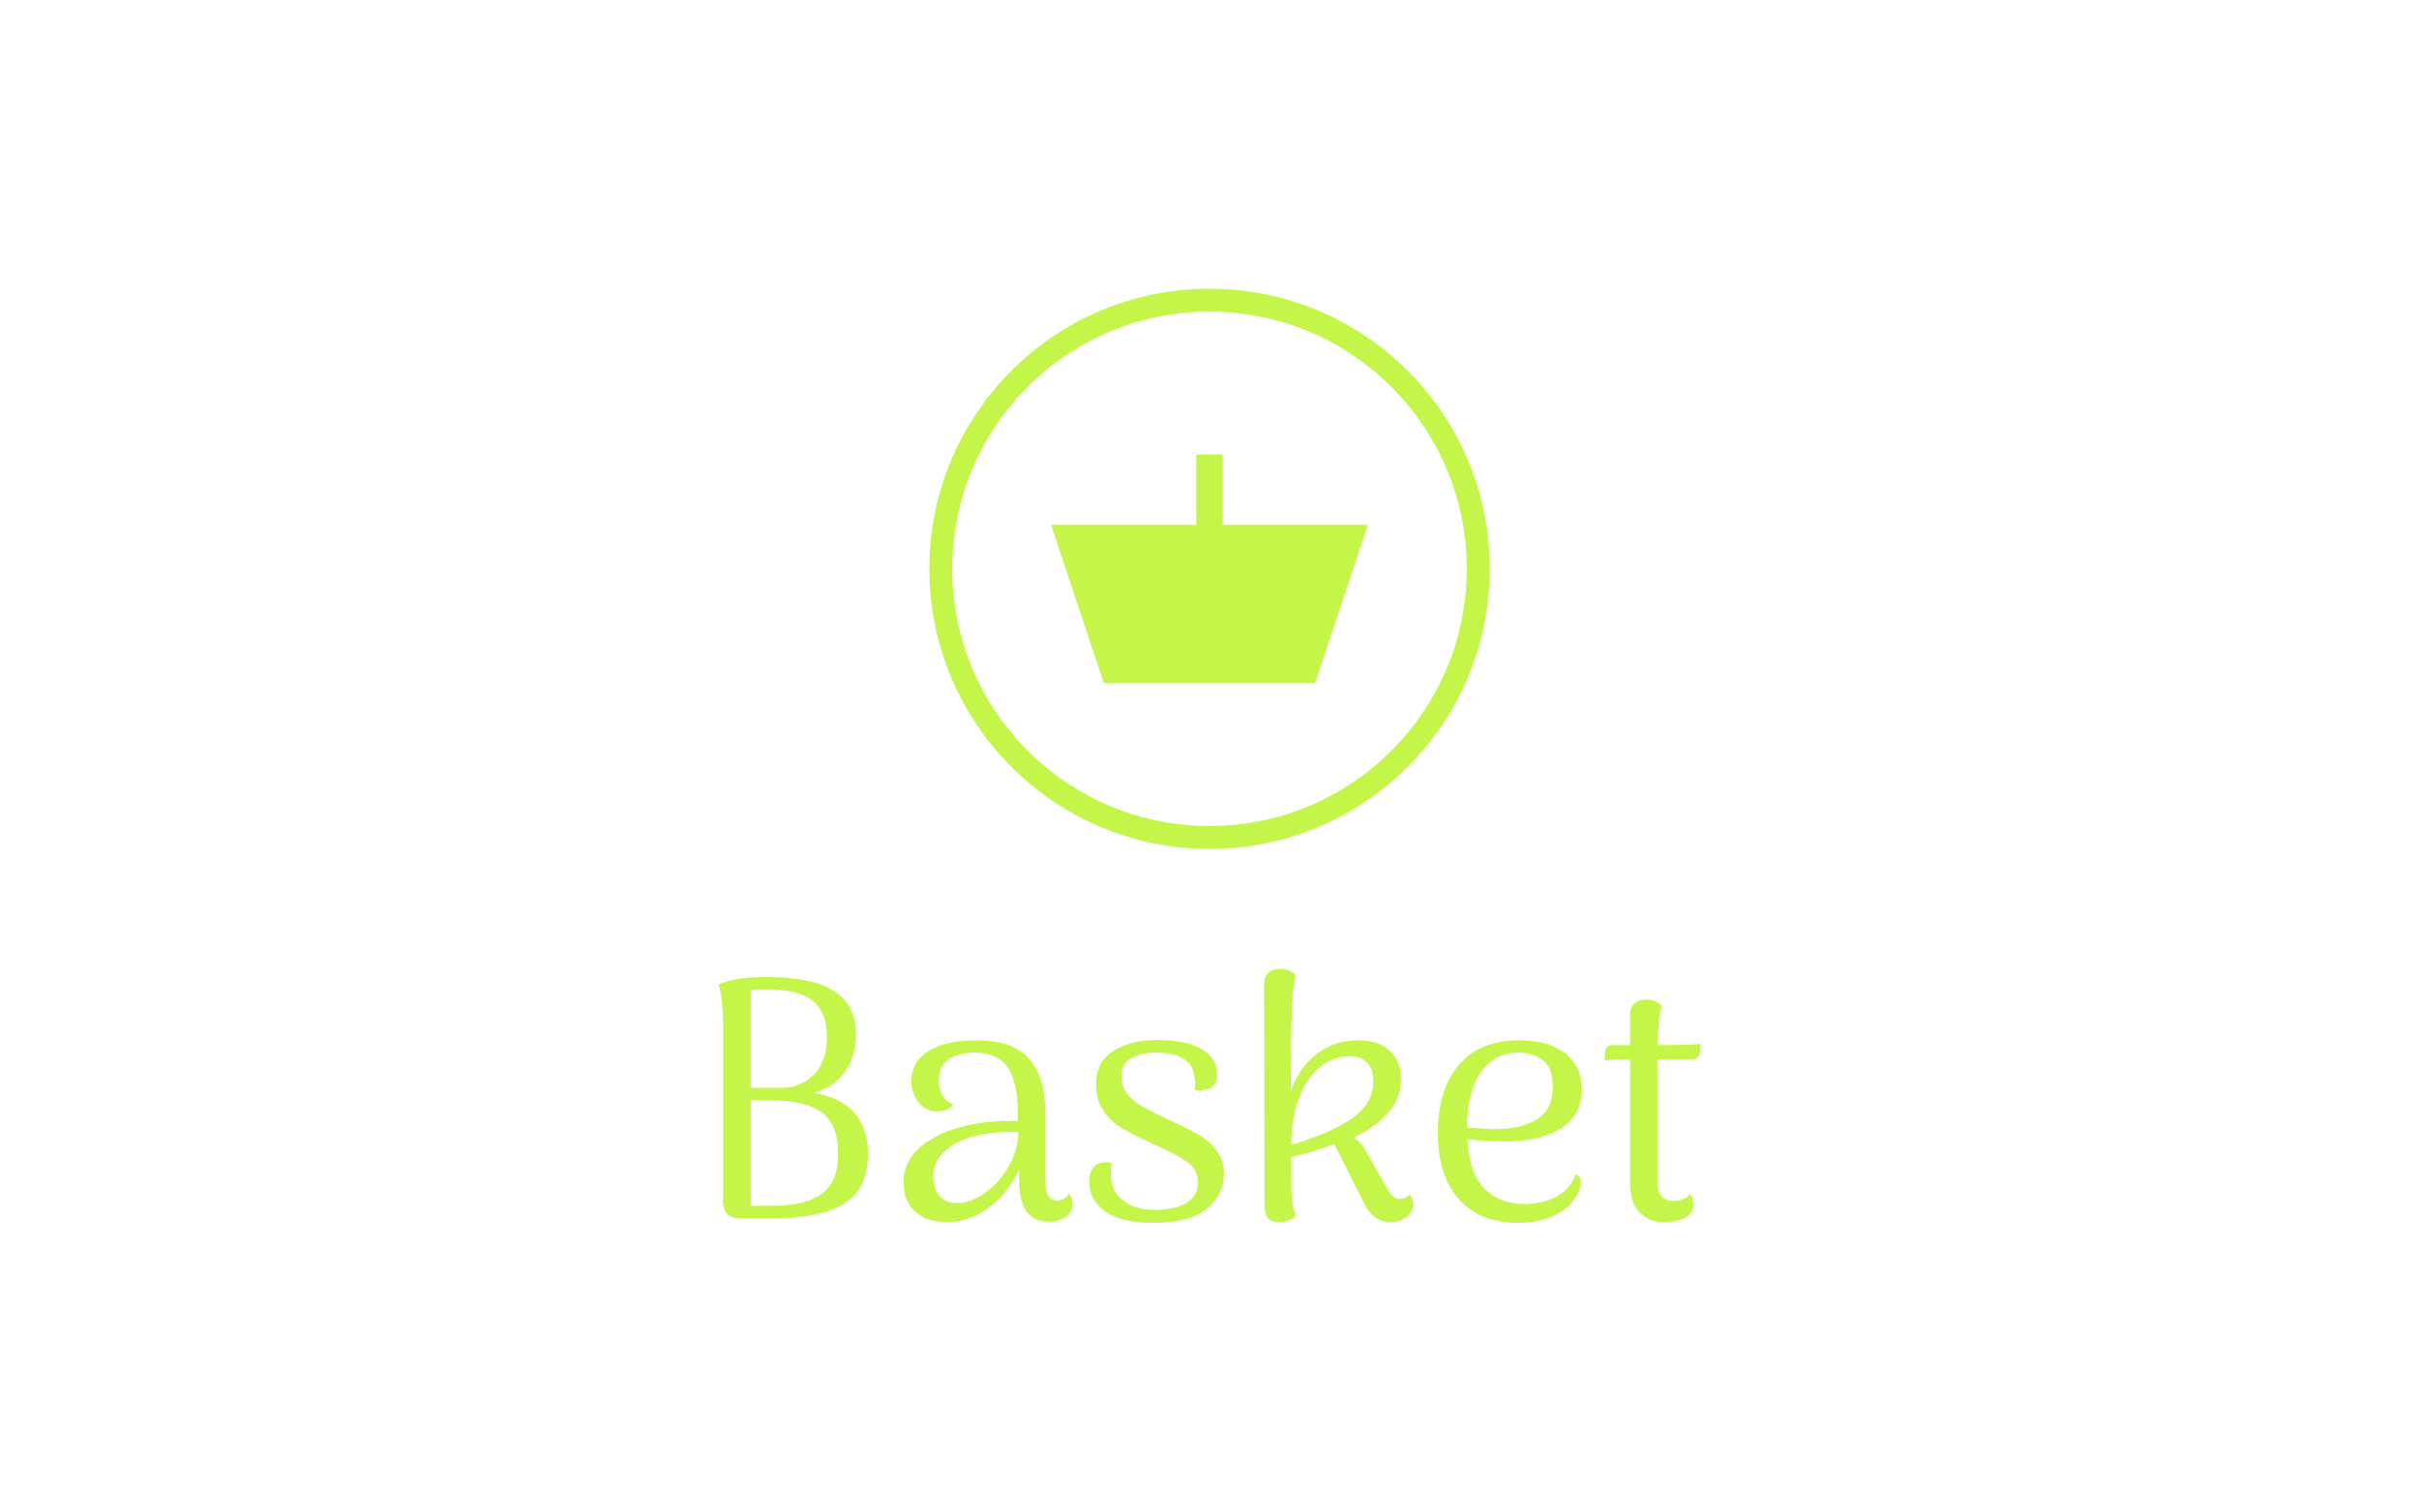
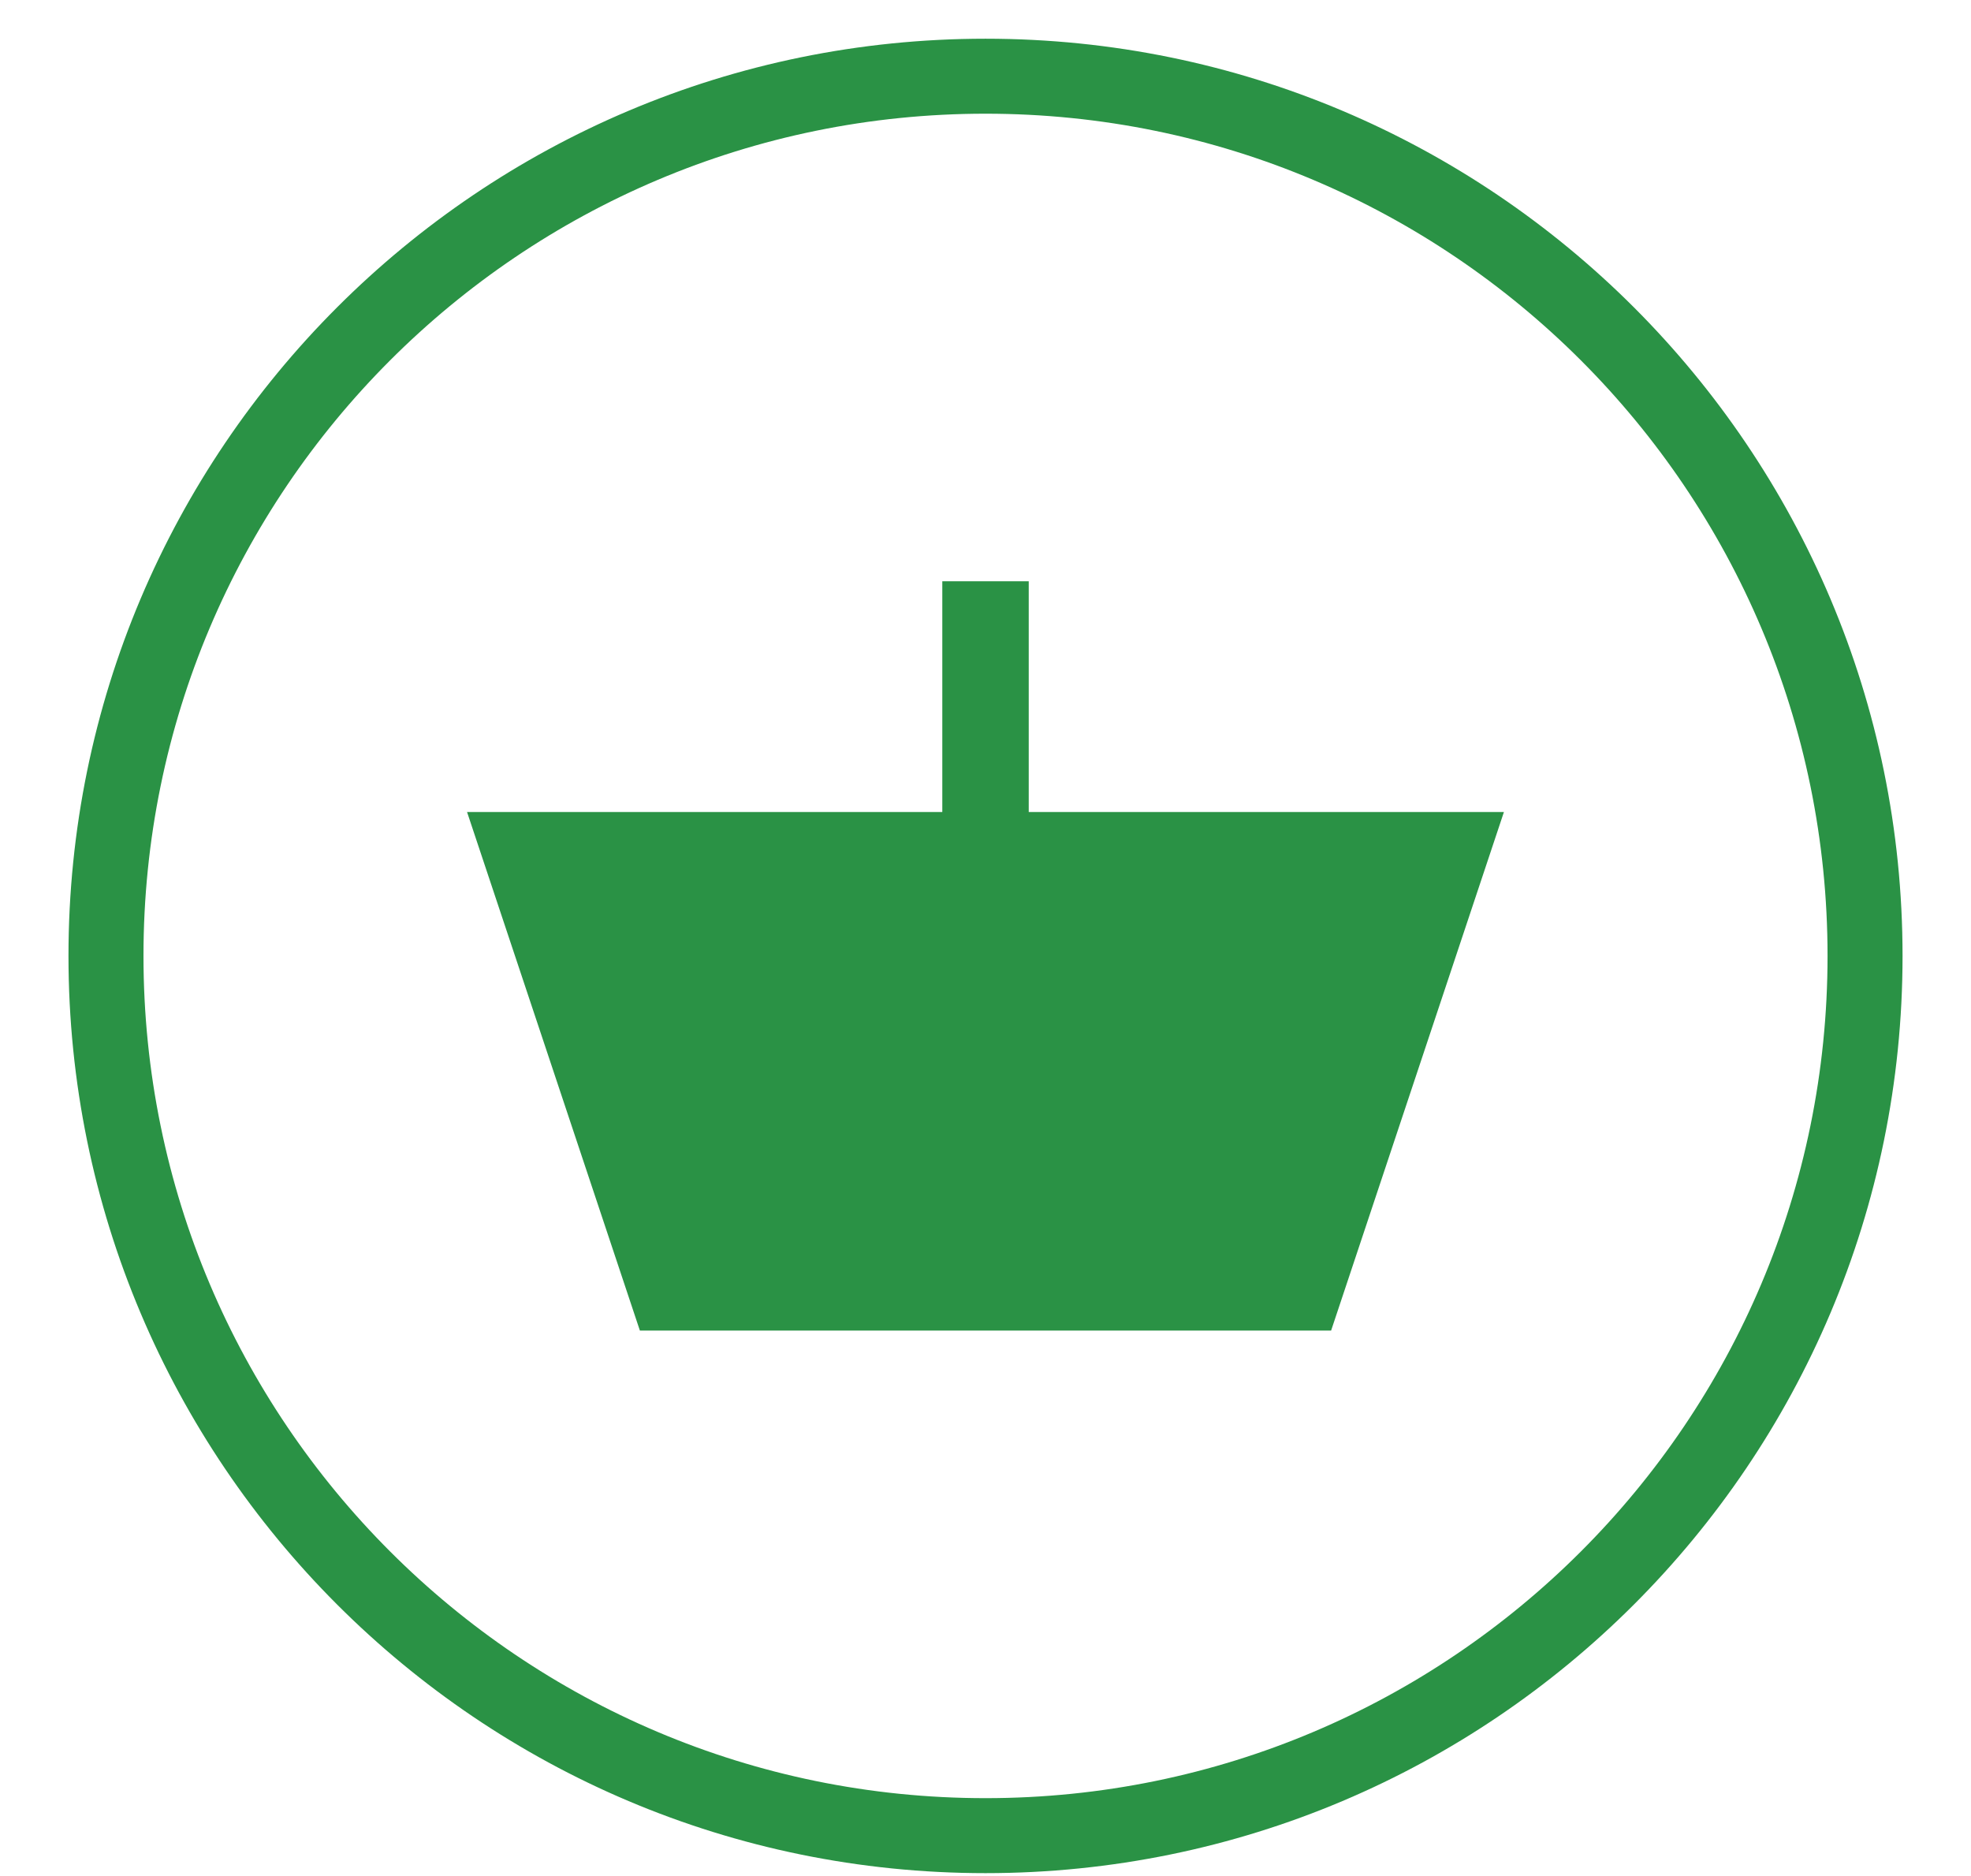
- <svg xmlns="http://www.w3.org/2000/svg" version="1.1" viewBox="0 0 640 400" matcher="0.596">
-   <g viewBox="0 0 640 400" matcher="0.596">
-     <g matcher="0.596">
-       <g matcher="0.596">
-         <g matcher="0.596">
-           <svg viewBox="0 0 640 400" data-background-color="#000000" preserveAspectRatio="xMidYMid meet" height="400" width="640">
-             <g id="tight-bounds" transform="matrix(1,0,0,1,190.0959,76.4)">
-               <svg viewBox="0 0 259.808 247.2" height="247.2" width="259.808">
-                 <g>
-                   <svg viewBox="0 0 395.52 376.326" height="247.2" width="259.808">
-                     <g transform="matrix(1,0,0,1,0,274.0029)">
-                       <svg viewBox="0 0 395.52 102.323" height="102.323" width="395.52">
-                         <g id="textblocktransform">
-                           <svg viewBox="0 0 395.52 102.323" height="102.323" width="395.52" id="textblock">
-                             <g>
-                               <svg viewBox="0 0 395.52 102.323" height="102.323" width="395.52">
-                                 <g transform="matrix(1,0,0,1,0,0)">
-                                   <svg width="395.52" viewBox="4.15 -36.5 143.59 37.15" height="102.323" data-palette-color="#c4f649">
-                                     <path d="M18.1-18.35Q21.95-17.75 23.98-15.48 26-13.2 26-9.4L26-9.4Q26-4.3 22.5-2.15 19 0 12 0L12 0 7.2 0Q6.15 0 5.5-0.6 4.85-1.2 4.8-2.25L4.8-2.25 4.8-28.85Q4.8-30.05 4.65-31.63 4.5-33.2 4.15-34.2L4.15-34.2Q6.25-35.3 11.3-35.3L11.3-35.3Q17.75-35.3 21-33.27 24.25-31.25 24.25-26.8L24.25-26.8Q24.25-23.7 22.65-21.48 21.05-19.25 18.1-18.35L18.1-18.35ZM11.1-33.5Q9.35-33.5 8.85-33.4L8.85-33.4 8.85-19.1 13.05-19.1Q16.15-19.05 18.07-21 20-22.95 20-26.55L20-26.55Q20-30.15 17.93-31.83 15.85-33.5 11.1-33.5L11.1-33.5ZM12.15-1.85Q16.9-1.85 19.28-3.63 21.65-5.4 21.65-9.35L21.65-9.35Q21.65-13.75 19.23-15.5 16.8-17.25 12.15-17.25L12.15-17.25 8.85-17.25 8.85-1.85 12.15-1.85ZM55.4-3.65Q55.95-2.9 55.95-2.1L55.95-2.1Q55.95-1 54.92-0.25 53.9 0.5 52.45 0.5L52.45 0.5Q50.3 0.5 49.2-1 48.1-2.5 48.1-5.7L48.1-5.7 48.1-7.15Q46.45-3.6 43.62-1.53 40.8 0.55 37.45 0.55L37.45 0.55Q34.55 0.55 32.87-1.03 31.2-2.6 31.2-5.25L31.2-5.25Q31.2-8.2 33.45-10.25 35.7-12.3 39.5-13.35L39.5-13.35Q42.85-14.25 46.45-14.25L46.45-14.25Q47.45-14.25 47.9-14.2L47.9-14.2 47.9-15.5Q47.9-19.95 46.42-22.1 44.95-24.25 41.55-24.25L41.55-24.25Q39.35-24.25 37.85-23.3 36.35-22.35 36.35-20.2L36.35-20.2Q36.35-19.05 36.87-18.05 37.4-17.05 38.5-16.65L38.5-16.65Q37.7-15.65 36.1-15.65L36.1-15.65Q34.45-15.65 33.4-16.98 32.35-18.3 32.35-20.05L32.35-20.05Q32.35-22.95 34.9-24.5 37.45-26.05 41.9-26.05L41.9-26.05Q47.05-26.05 49.5-23.4 51.95-20.75 51.95-15.25L51.95-15.25 51.95-5.25Q51.95-2.6 53.75-2.6L53.75-2.6Q54.15-2.6 54.65-2.88 55.15-3.15 55.4-3.65L55.4-3.65ZM39.05-2.25Q41.05-2.25 43.12-3.73 45.2-5.2 46.57-7.6 47.95-10 48-12.6L48-12.6 46.85-12.65Q45.1-12.65 43.3-12.38 41.5-12.1 40.25-11.6L40.25-11.6Q38.05-10.8 36.8-9.4 35.55-8 35.55-6.1L35.55-6.1Q35.55-4.45 36.4-3.35 37.25-2.25 39.05-2.25L39.05-2.25ZM67.65 0.65Q63 0.65 60.67-1.03 58.35-2.7 58.35-5.4L58.35-5.4Q58.35-6.65 58.95-7.43 59.55-8.2 60.85-8.2L60.85-8.2Q61.35-8.2 61.65-8.15L61.65-8.15Q61.5-7.55 61.5-6.95L61.5-6.95Q61.5-6.4 61.55-6.05L61.55-6.05Q61.65-3.85 63.37-2.55 65.1-1.25 68-1.25L68-1.25Q70.85-1.25 72.55-2.25 74.25-3.25 74.25-5.2L74.25-5.2Q74.25-7 72.95-8.05 71.65-9.1 68.85-10.35L68.85-10.35 67.25-11.1Q64.45-12.4 62.97-13.3 61.5-14.2 60.42-15.75 59.35-17.3 59.35-19.65L59.35-19.65Q59.35-22.9 61.9-24.5 64.45-26.1 68.35-26.1L68.35-26.1Q72.45-26.1 74.75-24.78 77.05-23.45 77.05-21.1L77.05-21.1Q77.05-19 75.2-18.8L75.2-18.8Q74.7-18.7 74.55-18.7L74.55-18.7Q74.25-18.7 73.75-18.8L73.75-18.8Q73.85-19.4 73.85-19.8L73.85-19.8Q73.85-20.45 73.7-20.9L73.7-20.9Q73.5-22.55 72.07-23.4 70.65-24.25 68.2-24.25L68.2-24.25Q65.95-24.25 64.5-23.43 63.05-22.6 63.05-20.8L63.05-20.8Q63.05-19.3 63.9-18.23 64.75-17.15 65.92-16.48 67.1-15.8 69.5-14.65L69.5-14.65 70.6-14.15Q73.05-13 74.52-12.13 76-11.25 77.02-9.85 78.05-8.45 78.05-6.5L78.05-6.5Q78.05-3.55 75.6-1.45 73.15 0.65 67.65 0.65L67.65 0.65ZM105.19-3.5Q105.74-2.9 105.74-2.05L105.74-2.05Q105.74-0.95 104.74-0.2 103.74 0.55 102.39 0.55L102.39 0.55Q101.14 0.55 100.12-0.2 99.09-0.95 98.49-2.35L98.49-2.35 94.19-10.85Q91.34-9.8 87.89-8.95L87.89-8.95Q87.89-4.4 87.99-3 88.09-1.6 88.59-0.35L88.59-0.35Q88.09 0.05 87.57 0.3 87.04 0.55 86.19 0.55L86.19 0.55Q84.94 0.55 84.47-0.08 83.99-0.7 83.99-1.85L83.99-1.85 83.94-34.3Q83.94-35.35 84.57-35.93 85.19-36.5 86.24-36.5L86.24-36.5Q87.64-36.5 88.54-35.6L88.54-35.6Q88.19-33.9 88.09-32.55 87.99-31.2 87.94-29.1L87.94-29.1 87.89-27.75 87.84-18.6Q88.99-22 91.59-24.03 94.19-26.05 97.74-26.05L97.74-26.05Q100.69-26.05 102.32-24.5 103.94-22.95 103.94-20.35L103.94-20.35Q103.94-17.5 101.99-15.35 100.04-13.2 96.99-11.8L96.99-11.8Q97.84-11.45 98.84-9.85L98.84-9.85 101.79-4.55Q102.39-3.6 102.77-3.23 103.14-2.85 103.79-2.85L103.79-2.85Q104.64-2.85 105.19-3.5L105.19-3.5ZM87.89-10.75Q93.24-12.3 96.57-14.48 99.89-16.65 99.89-20.1L99.89-20.1Q99.89-21.95 98.94-22.83 97.99-23.7 96.39-23.7L96.39-23.7Q93.89-23.7 91.97-22.03 90.04-20.35 88.97-17.43 87.89-14.5 87.89-10.75L87.89-10.75ZM129.49-6.45Q130.24-6.2 130.24-5.3L130.24-5.3Q130.24-4.8 129.94-3.95L129.94-3.95Q128.99-1.75 126.62-0.55 124.24 0.65 121.04 0.65L121.04 0.65Q115.54 0.65 112.44-2.78 109.34-6.2 109.34-12.55L109.34-12.55Q109.34-18.85 112.42-22.45 115.49-26.05 121.24-26.05L121.24-26.05Q125.39-26.05 127.89-24.18 130.39-22.3 130.39-18.85L130.39-18.85Q130.39-15.15 127.39-13.2 124.39-11.25 119.04-11.25L119.04-11.25Q116.09-11.25 113.64-11.6L113.64-11.6Q113.94-6.55 116.17-4.33 118.39-2.1 121.99-2.1L121.99-2.1Q124.74-2.1 126.74-3.23 128.74-4.35 129.49-6.45L129.49-6.45ZM121.09-24.25Q117.69-24.25 115.67-21.43 113.64-18.6 113.59-13.3L113.59-13.3Q115.99-13.1 117.49-13.05L117.49-13.05Q121.49-13.05 123.82-14.48 126.14-15.9 126.14-19.35L126.14-19.35Q126.14-22 124.69-23.13 123.24-24.25 121.09-24.25L121.09-24.25ZM143.49-25.35Q144.29-25.35 145.61-25.4 146.94-25.45 147.74-25.5L147.74-25.5 147.69-24.4Q147.64-23.9 147.34-23.58 147.04-23.25 146.59-23.25L146.59-23.25 141.44-23.25 141.44-21.35 141.44-5.25Q141.44-3.95 142.04-3.25 142.64-2.55 143.84-2.55L143.84-2.55Q144.59-2.55 145.26-2.83 145.94-3.1 146.19-3.6L146.19-3.6Q146.74-2.85 146.74-2L146.74-2Q146.74-0.85 145.54-0.15 144.34 0.55 142.49 0.55L142.49 0.55Q140.14 0.55 138.79-0.93 137.44-2.4 137.44-5L137.44-5 137.44-23.25 136.74-23.25Q134.69-23.25 133.74-23.1L133.74-23.1 133.79-24.25Q133.84-25.35 134.89-25.35L134.89-25.35 137.44-25.35 137.44-29.8Q137.44-30.85 138.09-31.43 138.74-32 139.79-32L139.79-32Q141.04-32 142.09-31.1L142.09-31.1Q141.54-29.4 141.49-25.35L141.49-25.35 143.49-25.35Z" opacity="1" transform="matrix(1,0,0,1,0,0)" fill="#c4f649" class="wordmark-text-0" data-fill-palette-color="primary" id="text-0" />
-                                   </svg>
-                                 </g>
-                               </svg>
-                             </g>
-                           </svg>
-                         </g>
-                       </svg>
-                     </g>
-                     <g transform="matrix(1,0,0,1,84.91451,0)">
-                       <svg viewBox="0 0 225.691 225.691" height="225.691" width="225.691">
-                         <g>
-                           <svg />
-                         </g>
-                         <g id="icon-0">
-                           <svg viewBox="0 0 225.691 225.691" height="225.691" width="225.691">
-                             <g>
-                               <path d="M0 112.845c0-62.323 50.523-112.845 112.845-112.845 62.323 0 112.845 50.523 112.846 112.845 0 62.323-50.523 112.845-112.846 112.846-62.323 0-112.845-50.523-112.845-112.846zM112.845 216.463c57.227 0 103.618-46.391 103.618-103.618 0-57.227-46.391-103.618-103.618-103.617-57.227 0-103.618 46.391-103.617 103.617 0 57.227 46.391 103.618 103.617 103.618z" data-fill-palette-color="tertiary" fill="#c4f649" stroke="transparent" />
-                             </g>
-                             <g transform="matrix(1,0,0,1,49.0476,66.75109)">
-                               <svg viewBox="0 0 127.596 92.189" height="92.189" width="127.596">
-                                 <g>
-                                   <svg version="1.1" x="0" y="0" viewBox="14.064 24.036 71.872 51.928" enable-background="new 0 0 100 100" xml:space="preserve" height="92.189" width="127.596" class="icon-b-0" data-fill-palette-color="accent" id="b-0">
-                                     <g display="none" fill="#c4f649" data-fill-palette-color="accent">
-                                       <path display="inline" d="M75.186 68.916S69.104 69.338 62.658 69.697C60.26 67.011 60.588 60.258 60.891 57.093 63.4 54.327 65.62 50.814 66.935 46.829 67.071 47.052 67.225 47.243 67.429 47.352 69.677 48.59 69.118 43.528 69.226 41.393 69.337 39.256 70.914 36.446 69.226 36.446 68.77 36.446 68.436 36.514 68.179 36.61 67.868 24.405 64.949 14.893 50.225 14.893 34.547 14.893 32.443 24.532 32.252 36.856 32.005 36.643 31.567 36.446 30.773 36.446 29.085 36.446 30.659 39.257 30.773 41.393 30.885 43.528 30.325 48.59 32.572 47.352 32.902 47.168 33.129 46.809 33.283 46.348 34.485 50.416 36.612 54.014 39.079 56.86 39.391 59.905 39.8 66.921 37.353 69.68 30.875 69.326 24.812 68.914 24.812 68.914 18.851 68.914 14.017 73.746 14.017 79.707V85.103H85.982V79.707C85.982 73.748 81.146 68.916 75.186 68.916" fill="#c4f649" data-fill-palette-color="accent" />
-                                     </g>
-                                     <g fill="#c4f649" data-fill-palette-color="accent">
-                                       <polygon points="52.996,40.028 52.996,24.036 47.006,24.036 47.006,40.028 14.064,40.028 26.045,75.964 73.957,75.964    85.936,40.028  " fill="#c4f649" data-fill-palette-color="accent" />
-                                     </g>
-                                     <g display="none" fill="#c4f649" data-fill-palette-color="accent">
-                                       <path display="inline" d="M20.015 14.018V85.983H79.986V14.018zM35.008 75.988H29.013V69.988H35.008zM35.008 63.994H29.013V57.996H35.008zM35.008 51.998H29.013V46.002H35.008zM47.001 75.988H41.007V69.988H47.001zM47.001 63.994H41.007V57.996H47.001zM47.001 51.998H41.007V46.002H47.001zM58.997 75.988H53.002V69.988H58.997zM58.997 63.994H53.002V57.996H58.997zM58.997 51.998H53.002V46.002H58.997zM70.991 75.988H64.992V69.988H70.991zM70.991 63.994H64.992V57.996H70.991zM70.991 51.998H64.992V46.002H70.991zM73.99 36.008H26.016V24.014H73.99z" fill="#c4f649" data-fill-palette-color="accent" />
-                                     </g>
-                                     <g display="none" fill="#c4f649" data-fill-palette-color="accent">
-                                       <polygon display="inline" points="50,17.02 14.018,47.074 20.1,47.074 20.1,82.984 44.002,82.984 44.002,64.994 55.996,64.994    55.996,82.984 80.07,82.984 80.07,47.074 85.982,47.074  " fill="#c4f649" data-fill-palette-color="accent" />
-                                       <polygon display="inline" points="77.986,17.016 65.992,17.016 65.992,25.037 77.986,35.008  " fill="#c4f649" data-fill-palette-color="accent" />
-                                     </g>
-                                   </svg>
-                                 </g>
-                               </svg>
-                             </g>
-                           </svg>
-                         </g>
-                       </svg>
-                     </g>
-                     <g />
-                   </svg>
-                 </g>
-                 <defs />
-               </svg>
-               <rect width="259.808" height="247.2" fill="none" stroke="none" visibility="hidden" />
+ <svg xmlns="http://www.w3.org/2000/svg" id="Layer_1" data-name="Layer 1" viewBox="0 0 662 629.87">
+   <defs>
+     <style>
+       .cls-1 {
+         fill: #2a9245;
+       }
+ 
+       .cls-2 {
+         clip-path: url(#clippath-2);
+       }
+ 
+       .cls-3 {
+         clip-path: url(#clippath-1);
+       }
+ 
+       .cls-4 {
+         clip-path: url(#clippath-4);
+       }
+ 
+       .cls-5 {
+         clip-path: url(#clippath);
+       }
+ 
+       .cls-6 {
+         fill: none;
+       }
+ 
+       .cls-7 {
+         clip-path: url(#clippath-3);
+       }
+     </style>
+     <clipPath id="clippath">
+       <rect class="cls-6" width="662" height="629.87" />
+     </clipPath>
+     <clipPath id="clippath-1">
+       <rect class="cls-6" x="23" y="13" width="616.01" height="616.01" />
+     </clipPath>
+     <clipPath id="clippath-2">
+       <rect class="cls-6" x="23" y="13" width="616.01" height="616.01" />
+     </clipPath>
+     <clipPath id="clippath-3">
+       <rect class="cls-6" x="156.87" y="195.19" width="348.26" height="251.62" />
+     </clipPath>
+     <clipPath id="clippath-4">
+       <rect class="cls-6" x="156.87" y="195.19" width="348.26" height="251.62" />
+     </clipPath>
+   </defs>
+   <g class="cls-5">
+     <g class="cls-3">
+       <g class="cls-2">
+         <g>
+           <path class="cls-1" d="m23,321C23,150.89,160.9,13,331,13s308,137.9,308.01,308c0,170.11-137.9,308-308.01,308-170.11,0-308-137.9-308-308Zm308,282.82c156.2,0,282.82-126.62,282.82-282.82S487.2,38.18,331,38.18c-156.2,0-282.82,126.62-282.81,282.82,0,156.2,126.62,282.82,282.81,282.82Z" />
+           <g class="cls-7">
+             <g class="cls-4">
+               <path class="cls-1" d="m345.52,272.68v-77.49h-29.03v77.49h-159.62l58.05,174.13h232.16l58.04-174.13h-159.61Z" />
            </g>
-           </svg>
+           </g>
        </g>
      </g>
    </g>
  </g>
-   <rect width="271.79" height="79.214" x="185.105" y="251.386" rx="2.5" ry="2.5" fill="transparent" class="logo-element-hover-target" />
-   <rect width="160.251" height="160.251" x="240.874" y="71.4" rx="2.5" ry="2.5" fill="transparent" class="logo-element-hover-target" />
</svg>
